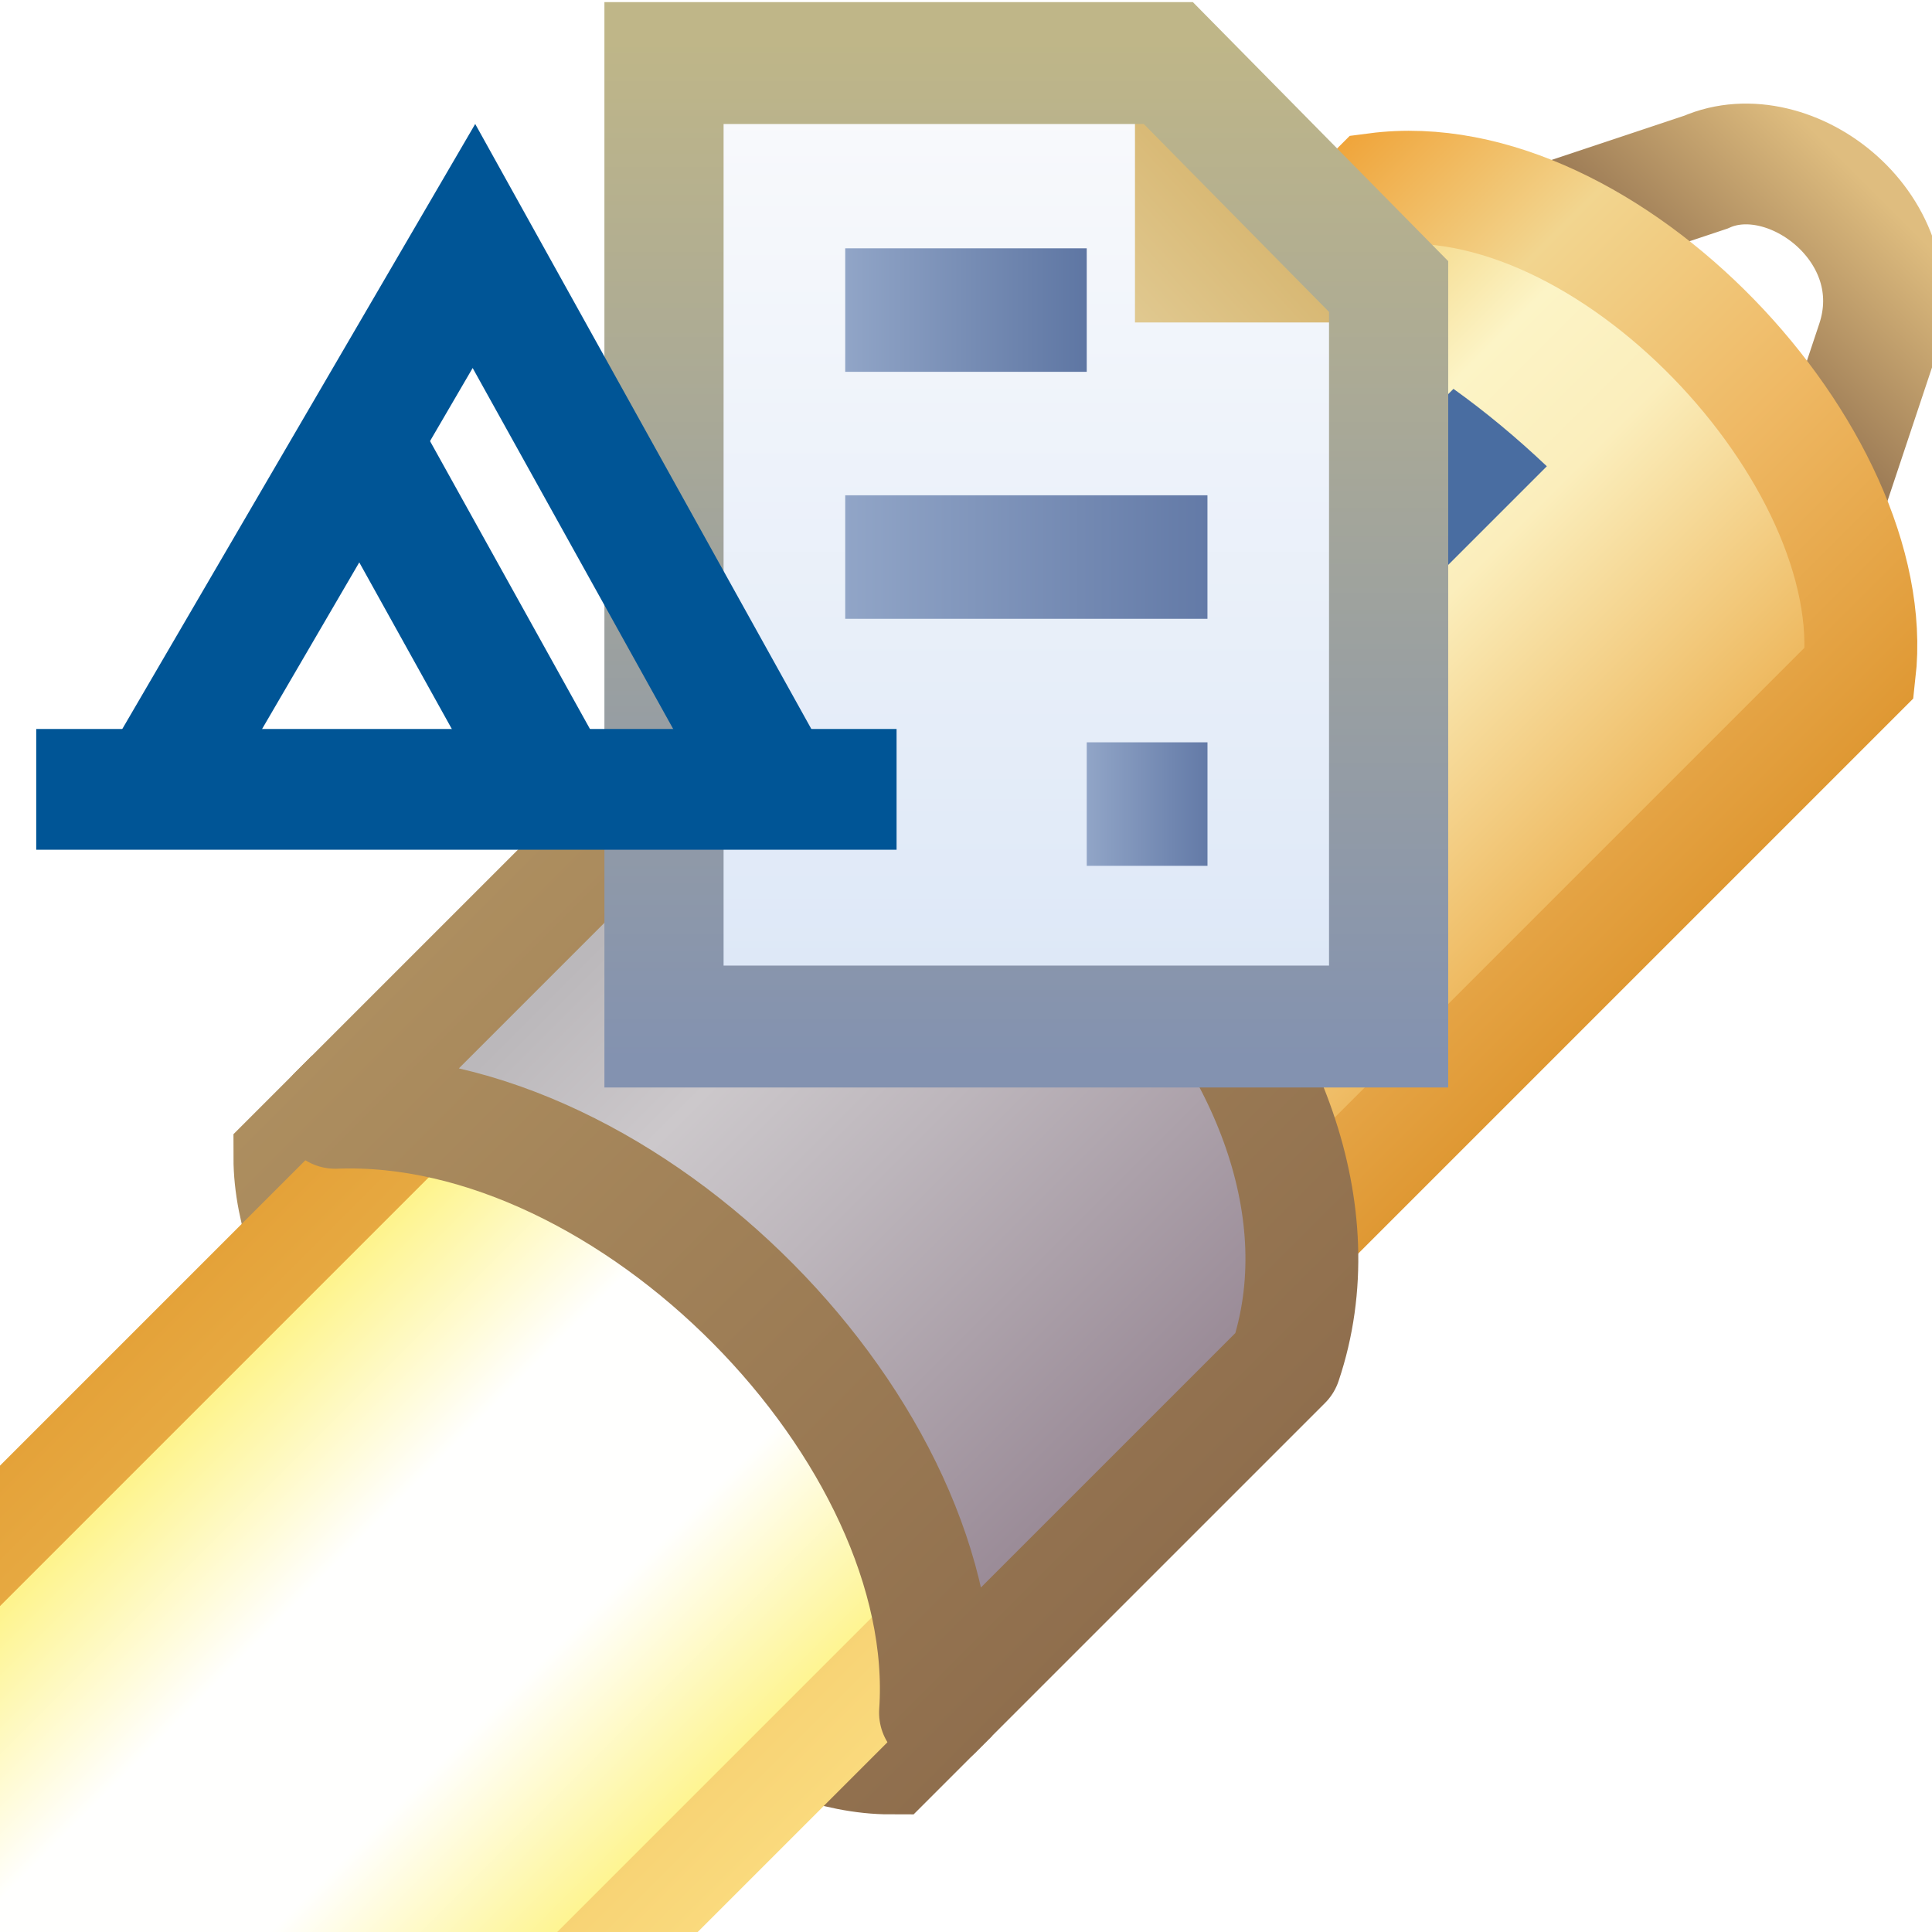
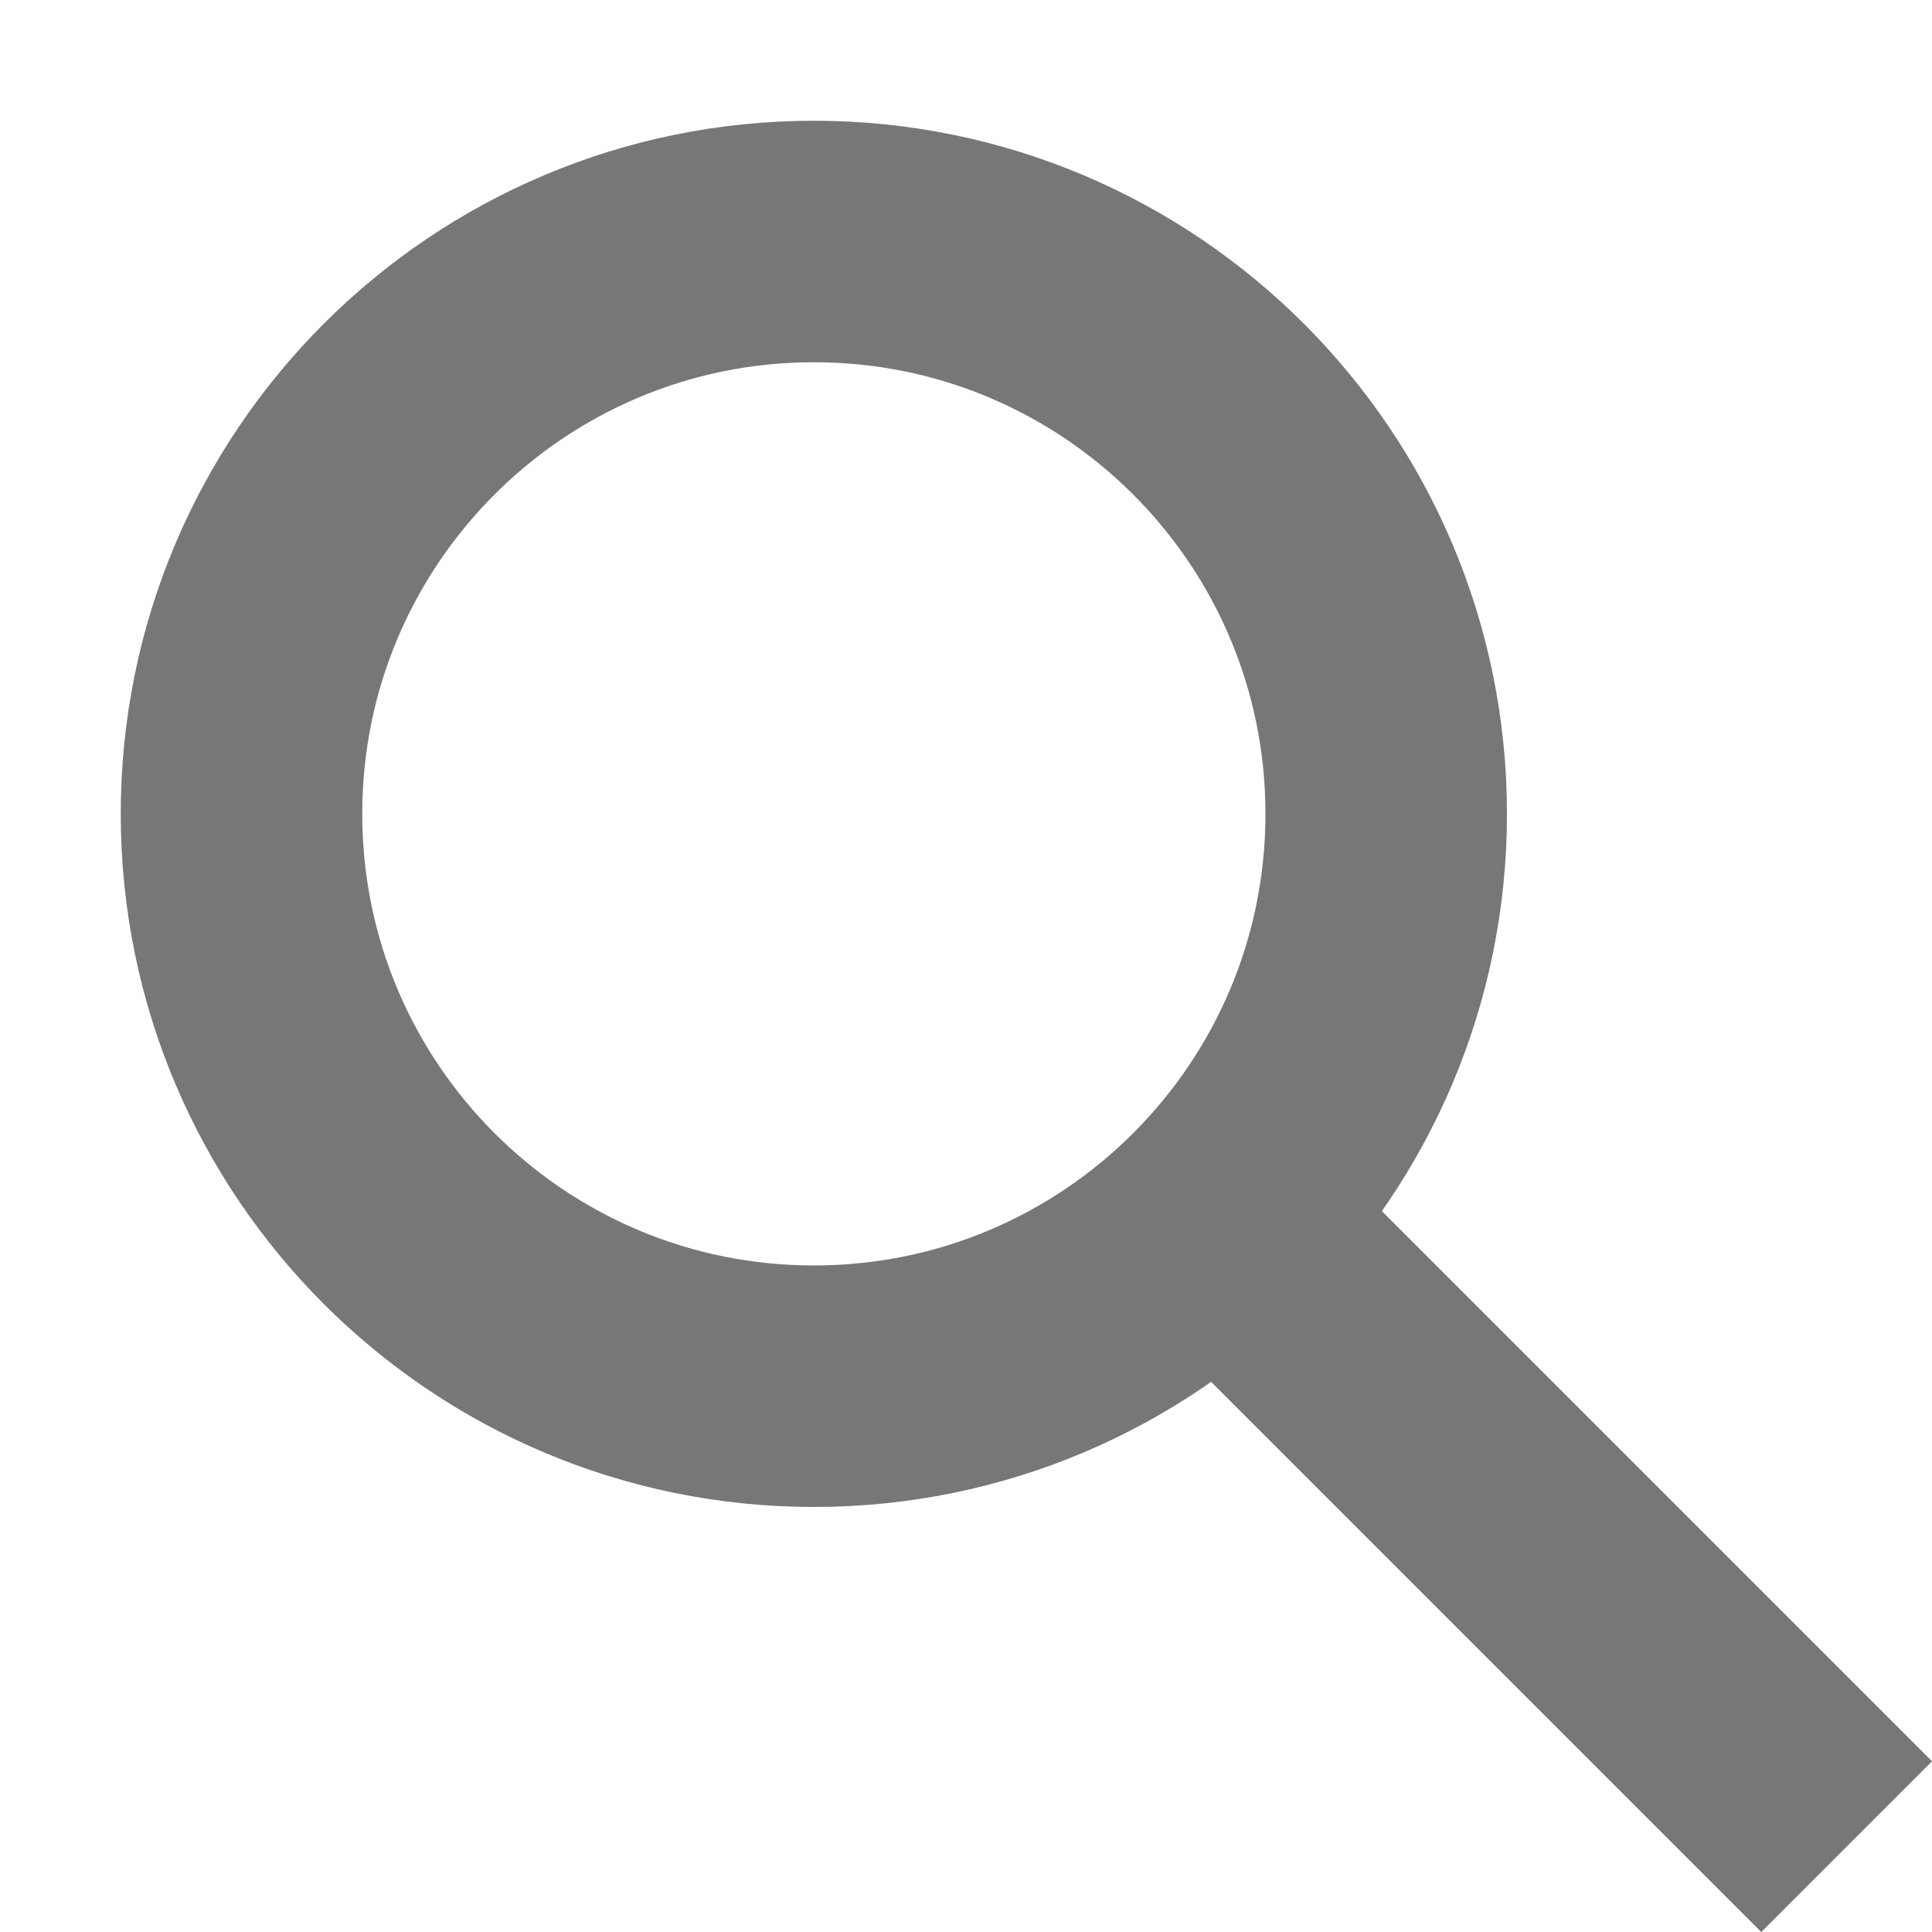
- <svg xmlns="http://www.w3.org/2000/svg" xmlns:xlink="http://www.w3.org/1999/xlink" width="16" height="16" id="svg2" version="1.1">
+ <svg xmlns="http://www.w3.org/2000/svg" xmlns:xlink="http://www.w3.org/1999/xlink" width="16" height="16" id="svg2" version="1.1" xml:space="preserve">
  <defs id="defs4">
-     <linearGradient id="linearGradient5448">
-       <stop style="stop-color:#ad8e5f;stop-opacity:1" offset="0" id="stop5450" />
-       <stop style="stop-color:#8f6e4d;stop-opacity:1" offset="1" id="stop5452" />
+     <linearGradient id="linearGradient3866">
+       <stop id="stop3868" offset="0" style="stop-color:#717188;stop-opacity:1" />
+       <stop id="stop3870" offset="1" style="stop-color:#6b6b6b;stop-opacity:1;" />
    </linearGradient>
-     <linearGradient id="linearGradient5440">
-       <stop style="stop-color:#ad8e5f;stop-opacity:1" offset="0" id="stop5442" />
-       <stop style="stop-color:#8f6e4d;stop-opacity:1" offset="1" id="stop5444" />
+     <linearGradient id="linearGradient3860">
+       <stop id="stop3862" offset="0" style="stop-color:#424242;stop-opacity:1" />
+       <stop id="stop3864" offset="1" style="stop-color:#6b6b6b;stop-opacity:1;" />
    </linearGradient>
-     <linearGradient id="linearGradient5428">
-       <stop style="stop-color:#f0a53b;stop-opacity:1;" offset="0" id="stop5430" />
-       <stop id="stop5438" offset="0.269" style="stop-color:#f2d58f;stop-opacity:1" />
-       <stop id="stop5436" offset="0.604" style="stop-color:#efb965;stop-opacity:1" />
-       <stop style="stop-color:#df9833;stop-opacity:1" offset="1" id="stop5432" />
+     <linearGradient id="linearGradient3852">
+       <stop id="stop3854" offset="0" style="stop-color:#ffffff;stop-opacity:1;" />
+       <stop style="stop-color:#dddddd;stop-opacity:1;" offset="0.666" id="stop3856" />
+       <stop id="stop3858" offset="1" style="stop-color:#464646;stop-opacity:1;" />
    </linearGradient>
-     <linearGradient id="linearGradient5378">
-       <stop id="stop5380" offset="0" style="stop-color:#f4d684;stop-opacity:1" />
-       <stop style="stop-color:#fcf4c6;stop-opacity:1" offset="0.25" id="stop5382" />
-       <stop style="stop-color:#fbeebc;stop-opacity:1" offset="0.5" id="stop5384" />
-       <stop id="stop5386" offset="1" style="stop-color:#eeb960;stop-opacity:1" />
+     <linearGradient id="linearGradient3844">
+       <stop id="stop3846" offset="0" style="stop-color:#ffffff;stop-opacity:1;" />
+       <stop style="stop-color:#dddddd;stop-opacity:1;" offset="0.612" id="stop3848" />
+       <stop id="stop3850" offset="1" style="stop-color:#464646;stop-opacity:1;" />
    </linearGradient>
-     <linearGradient id="linearGradient5351">
-       <stop style="stop-color:#e4a239;stop-opacity:1;" offset="0" id="stop5353" />
-       <stop style="stop-color:#fada7d;stop-opacity:1" offset="1" id="stop5355" />
+     <linearGradient id="linearGradient5328-5">
+       <stop style="stop-color:#ffffff;stop-opacity:1;" offset="0" id="stop5330-9" />
+       <stop id="stop3842" offset="0.5" style="stop-color:#dddddd;stop-opacity:1;" />
+       <stop style="stop-color:#464646;stop-opacity:1;" offset="1" id="stop5332-8" />
    </linearGradient>
-     <linearGradient id="linearGradient5331">
-       <stop style="stop-color:#fef48d;stop-opacity:1" offset="0" id="stop5333" />
-       <stop id="stop5341" offset="0.325" style="stop-color:#fffffe;stop-opacity:1" />
-       <stop id="stop5339" offset="0.664" style="stop-color:#fffffe;stop-opacity:1" />
-       <stop style="stop-color:#fef48d;stop-opacity:1" offset="1" id="stop5335" />
+     <linearGradient id="linearGradient5209-0">
+       <stop style="stop-color:#4c4c4c;stop-opacity:1" offset="0" id="stop5211-9" />
+       <stop style="stop-color:#6b6b6b;stop-opacity:1;" offset="1" id="stop5213-4" />
    </linearGradient>
-     <linearGradient id="linearGradient5206">
-       <stop style="stop-color:#bbb8bb;stop-opacity:1" offset="0" id="stop5208" />
-       <stop id="stop5216" offset="0.25" style="stop-color:#ccc8cb;stop-opacity:1" />
-       <stop id="stop5214" offset="0.5" style="stop-color:#bdb6bc;stop-opacity:1" />
-       <stop style="stop-color:#9b8c98;stop-opacity:1" offset="1" id="stop5210" />
+     <linearGradient y2="6.984" x2="10.008" y1="5" x1="10" gradientTransform="translate(-15.01562,1046.636)" gradientUnits="userSpaceOnUse" id="linearGradient6323-7" xlink:href="#linearGradient5068-6-9" />
+     <linearGradient id="linearGradient5068-6-9">
+       <stop id="stop5070-8-0" offset="0" style="stop-color:#ffffff;stop-opacity:1;" />
+       <stop id="stop5072-3-6" offset="1" style="stop-color:#ffffff;stop-opacity:0;" />
    </linearGradient>
-     <linearGradient id="linearGradient5109">
-       <stop style="stop-color:#906f4e;stop-opacity:1" offset="0" id="stop5111" />
-       <stop style="stop-color:#dfbd7f;stop-opacity:1" offset="1" id="stop5113" />
+     <linearGradient gradientTransform="translate(-15.01562,10.2734)" gradientUnits="userSpaceOnUse" y2="1045.347" x2="12" y1="1043.362" x1="12" id="linearGradient5084-3-3" xlink:href="#linearGradient5068-6-9" />
+     <linearGradient gradientTransform="translate(-15.01562,10.2734)" gradientUnits="userSpaceOnUse" y2="1043.347" x2="15.008" y1="1043.362" x1="13" id="linearGradient5086-8-0" xlink:href="#linearGradient5068-6-9" />
+     <linearGradient gradientTransform="translate(-15.01562,10.2734)" gradientUnits="userSpaceOnUse" y2="1042.362" x2="10.008" y1="1042.362" x1="12" id="linearGradient5082-1-0" xlink:href="#linearGradient5068-6-9" />
+     <linearGradient gradientTransform="translate(-15.01562,10.2734)" gradientUnits="userSpaceOnUse" y2="1041.347" x2="8.008" y1="1041.362" x1="10" id="linearGradient5078-8-2" xlink:href="#linearGradient5068-6-9" />
+     <linearGradient gradientTransform="translate(-15.01562,10.2734)" gradientUnits="userSpaceOnUse" y2="1038.347" x2="10.008" y1="1040.362" x1="10" id="linearGradient5076-5-2" xlink:href="#linearGradient5068-6-9" />
+     <linearGradient gradientTransform="translate(-15.01562,10.2734)" gradientUnits="userSpaceOnUse" y2="1038.347" x2="10.008" y1="1038.362" x1="12" id="linearGradient5074-2-1" xlink:href="#linearGradient5068-6-9" />
+     <linearGradient gradientTransform="translate(-15.01562,10.2734)" gradientUnits="userSpaceOnUse" y2="1043.347" x2="14" y1="1041.362" x1="14" id="linearGradient5088-1-4" xlink:href="#linearGradient5068-6-9" />
+     <radialGradient xlink:href="#linearGradient4528-9-5-7-9" id="radialGradient3091-1-9-6" gradientUnits="userSpaceOnUse" gradientTransform="matrix(1.850818,-8.813921e-6,8.4531434e-6,1.775059,644.2498,572.6361)" cx="-757.205" cy="-738.838" fx="-757.205" fy="-738.838" r="3.48" />
+     <linearGradient id="linearGradient4528-9-5-7-9">
+       <stop style="stop-color:#e0c576;stop-opacity:1;" offset="0" id="stop4530-0-5-0-5" />
+       <stop style="stop-color:#9e7916;stop-opacity:1" offset="1" id="stop4532-7-9-3-3" />
    </linearGradient>
-     <linearGradient xlink:href="#linearGradient5109" id="linearGradient5368" gradientUnits="userSpaceOnUse" gradientTransform="translate(1.3742784e-7,-0.01182114)" x1="29.715" y1="1041.326" x2="29.715" y2="1039.139" />
-     <linearGradient xlink:href="#linearGradient5378" id="linearGradient5370" gradientUnits="userSpaceOnUse" x1="27.01" y1="1046.132" x2="32.177" y2="1046.132" />
-     <linearGradient xlink:href="#linearGradient5331" id="linearGradient5372" gradientUnits="userSpaceOnUse" x1="26.881" y1="1056.969" x2="32.472" y2="1056.969" />
-     <linearGradient xlink:href="#linearGradient5351" id="linearGradient5374" gradientUnits="userSpaceOnUse" x1="25.982" y1="1056.969" x2="33.276" y2="1056.969" />
-     <linearGradient xlink:href="#linearGradient5206" id="linearGradient5376" gradientUnits="userSpaceOnUse" gradientTransform="translate(1.3742784e-7,-4.4137428e-5)" x1="26.452" y1="1052.004" x2="32.842" y2="1052.004" />
-     <linearGradient xlink:href="#linearGradient5428" id="linearGradient5434" x1="26.107" y1="1045.95" x2="33.163" y2="1045.95" gradientUnits="userSpaceOnUse" />
-     <linearGradient xlink:href="#linearGradient5440" id="linearGradient5446" x1="25.367" y1="1051.407" x2="33.89" y2="1051.407" gradientUnits="userSpaceOnUse" />
-     <linearGradient xlink:href="#linearGradient5448" id="linearGradient5454" x1="25.368" y1="1054.82" x2="33.89" y2="1054.82" gradientUnits="userSpaceOnUse" />
-     <linearGradient xlink:href="#linearGradient4994-6-0" id="linearGradient3665" gradientUnits="userSpaceOnUse" gradientTransform="matrix(2.150283,0,0,2.150283,482.8254,-1883.03)" x1="9.895" y1="1039.153" x2="9.895" y2="1051.838" />
-     <linearGradient id="linearGradient4994-6-0">
-       <stop style="stop-color:#f9fafc;stop-opacity:1;" offset="0" id="stop4996-1-2" />
-       <stop style="stop-color:#dce7f7;stop-opacity:1" offset="1" id="stop4998-89-4" />
+     <linearGradient xlink:href="#linearGradient6281-8-0-1-6-6-4-2" id="linearGradient3093-5-2-7" gradientUnits="userSpaceOnUse" gradientTransform="matrix(2.319989,0,0,2.319989,10.19969,1043.185)" x1="0.938" y1="4.844" x2="0.938" y2="7.549" />
+     <linearGradient id="linearGradient6281-8-0-1-6-6-4-2">
+       <stop id="stop6283-0-2-2-1-2-0-1" offset="0" style="stop-color:#f7f9fb;stop-opacity:1" />
+       <stop id="stop6285-5-0-9-7-6-9-9" offset="1" style="stop-color:#ffd680;stop-opacity:1" />
    </linearGradient>
-     <linearGradient xlink:href="#linearGradient4894-6-3" id="linearGradient3667" gradientUnits="userSpaceOnUse" gradientTransform="matrix(2.162458,0,0,2.199103,491.333,-1933.802)" x1="7.999" y1="1042.231" x2="9.987" y2="1040.33" />
-     <linearGradient id="linearGradient4894-6-3">
-       <stop style="stop-color:#e0c88f;stop-opacity:1" offset="0" id="stop4896-8-9" />
-       <stop style="stop-color:#d5b269;stop-opacity:1" offset="1" id="stop4898-5-0" />
+     <radialGradient xlink:href="#linearGradient3844-6" id="radialGradient5366-0-9" gradientUnits="userSpaceOnUse" gradientTransform="matrix(0.3089145,0.02433326,-0.0270668,0.331368,5.462803,1.717133)" cx="7.738" cy="2.433" fx="7.738" fy="2.433" r="2.35" />
+     <linearGradient id="linearGradient3844-6">
+       <stop id="stop3846-3" offset="0" style="stop-color:#ffffff;stop-opacity:1;" />
+       <stop style="stop-color:#dddddd;stop-opacity:1;" offset="0.612" id="stop3848-7" />
+       <stop id="stop3850-1" offset="1" style="stop-color:#464646;stop-opacity:1;" />
    </linearGradient>
-     <linearGradient xlink:href="#linearGradient4902-3-2" id="linearGradient3669" gradientUnits="userSpaceOnUse" gradientTransform="matrix(2.135376,0,0,2.157049,482.8645,-1890.056)" x1="10.545" y1="1038.578" x2="10.545" y2="1052.323" />
-     <linearGradient id="linearGradient4902-3-2">
-       <stop style="stop-color:#bfb688;stop-opacity:1" offset="0" id="stop4904-2-2" />
-       <stop style="stop-color:#8392b0;stop-opacity:1" offset="1" id="stop4906-2-7" />
+     <linearGradient xlink:href="#linearGradient3860-2" id="linearGradient5368-1-5" gradientUnits="userSpaceOnUse" x1="7.83" y1="5.575" x2="7.802" y2="1.931" />
+     <linearGradient id="linearGradient3860-2">
+       <stop id="stop3862-3" offset="0" style="stop-color:#424242;stop-opacity:1" />
+       <stop id="stop3864-4" offset="1" style="stop-color:#6b6b6b;stop-opacity:1;" />
    </linearGradient>
-     <linearGradient xlink:href="#linearGradient4877-6" id="linearGradient3671" gradientUnits="userSpaceOnUse" gradientTransform="matrix(1.795066,0,0,3.54694,487.4042,-3344.419)" x1="7.007" y1="1043.857" x2="11" y2="1043.857" />
-     <linearGradient id="linearGradient4877-6">
-       <stop id="stop4879-1" offset="0" style="stop-color:#91a5c7;stop-opacity:1;" />
-       <stop id="stop4881-4" offset="1" style="stop-color:#5e76a3;stop-opacity:1" />
+     <radialGradient xlink:href="#linearGradient3844-0" id="radialGradient5366-0-5" gradientUnits="userSpaceOnUse" gradientTransform="matrix(0.3089145,0.02433326,-0.0270668,0.331368,5.462803,1.717133)" cx="7.738" cy="2.433" fx="7.738" fy="2.433" r="2.35" />
+     <linearGradient id="linearGradient3844-0">
+       <stop id="stop3846-36" offset="0" style="stop-color:#ffffff;stop-opacity:1;" />
+       <stop style="stop-color:#dddddd;stop-opacity:1;" offset="0.612" id="stop3848-6" />
+       <stop id="stop3850-5" offset="1" style="stop-color:#464646;stop-opacity:1;" />
    </linearGradient>
-     <linearGradient xlink:href="#linearGradient5147-4" id="linearGradient3673" gradientUnits="userSpaceOnUse" gradientTransform="matrix(1.537465,0,0,3.54694,489.2092,-3351.439)" x1="7.007" y1="1047.857" x2="14" y2="1047.857" />
-     <linearGradient id="linearGradient5147-4">
-       <stop id="stop5149-5" offset="0" style="stop-color:#91a5c7;stop-opacity:1;" />
-       <stop id="stop5151-5" offset="1" style="stop-color:#637aa7;stop-opacity:1" />
+     <linearGradient xlink:href="#linearGradient3860-0" id="linearGradient5368-1-0" gradientUnits="userSpaceOnUse" x1="7.83" y1="5.575" x2="7.802" y2="1.931" />
+     <linearGradient id="linearGradient3860-0">
+       <stop id="stop3862-6" offset="0" style="stop-color:#424242;stop-opacity:1" />
+       <stop id="stop3864-0" offset="1" style="stop-color:#6b6b6b;stop-opacity:1;" />
    </linearGradient>
-     <linearGradient id="linearGradient5141-4">
-       <stop id="stop5143-8" offset="0" style="stop-color:#91a5c7;stop-opacity:1;" />
-       <stop id="stop5145-8" offset="1" style="stop-color:#637aa7;stop-opacity:1" />
+     <radialGradient xlink:href="#linearGradient3844-8" id="radialGradient5366-0-7" gradientUnits="userSpaceOnUse" gradientTransform="matrix(0.3089145,0.02433326,-0.0270668,0.331368,5.462803,1.717133)" cx="7.738" cy="2.433" fx="7.738" fy="2.433" r="2.35" />
+     <linearGradient id="linearGradient3844-8">
+       <stop id="stop3846-1" offset="0" style="stop-color:#ffffff;stop-opacity:1;" />
+       <stop style="stop-color:#dddddd;stop-opacity:1;" offset="0.612" id="stop3848-4" />
+       <stop id="stop3850-19" offset="1" style="stop-color:#464646;stop-opacity:1;" />
    </linearGradient>
-     <linearGradient y2="1049.857" x2="14" y1="1049.857" x1="7.007" gradientTransform="matrix(0.5124883,0,0,3.54694,503.5589,-3351.365)" gradientUnits="userSpaceOnUse" id="linearGradient3115" xlink:href="#linearGradient5141-4" />
+     <linearGradient xlink:href="#linearGradient3860-4" id="linearGradient5368-1-8" gradientUnits="userSpaceOnUse" x1="7.83" y1="5.575" x2="7.802" y2="1.931" />
+     <linearGradient id="linearGradient3860-4">
+       <stop id="stop3862-30" offset="0" style="stop-color:#424242;stop-opacity:1" />
+       <stop id="stop3864-9" offset="1" style="stop-color:#6b6b6b;stop-opacity:1;" />
+     </linearGradient>
+     <radialGradient xlink:href="#linearGradient3844-3" id="radialGradient5366-0-8" gradientUnits="userSpaceOnUse" gradientTransform="matrix(0.3089145,0.02433326,-0.0270668,0.331368,5.462803,1.717133)" cx="7.738" cy="2.433" fx="7.738" fy="2.433" r="2.35" />
+     <linearGradient id="linearGradient3844-3">
+       <stop id="stop3846-7" offset="0" style="stop-color:#ffffff;stop-opacity:1;" />
+       <stop style="stop-color:#dddddd;stop-opacity:1;" offset="0.612" id="stop3848-3" />
+       <stop id="stop3850-3" offset="1" style="stop-color:#464646;stop-opacity:1;" />
+     </linearGradient>
+     <linearGradient xlink:href="#linearGradient3860-9" id="linearGradient5368-1-7" gradientUnits="userSpaceOnUse" x1="7.83" y1="5.575" x2="7.802" y2="1.931" />
+     <linearGradient id="linearGradient3860-9">
+       <stop id="stop3862-5" offset="0" style="stop-color:#424242;stop-opacity:1" />
+       <stop id="stop3864-2" offset="1" style="stop-color:#6b6b6b;stop-opacity:1;" />
+     </linearGradient>
+     <radialGradient xlink:href="#linearGradient3852-6" id="radialGradient5374-4-8" gradientUnits="userSpaceOnUse" gradientTransform="matrix(0.3588271,-0.01458857,0.01251176,0.4053733,4.98387,2.107159)" cx="7.727" cy="2.862" fx="7.727" fy="2.862" r="2.35" />
+     <linearGradient id="linearGradient3852-6">
+       <stop id="stop3854-9" offset="0" style="stop-color:#ffffff;stop-opacity:1;" />
+       <stop style="stop-color:#dddddd;stop-opacity:1;" offset="0.666" id="stop3856-8" />
+       <stop id="stop3858-2" offset="1" style="stop-color:#464646;stop-opacity:1;" />
+     </linearGradient>
+     <linearGradient xlink:href="#linearGradient3866-8" id="linearGradient5376-4-1" gradientUnits="userSpaceOnUse" x1="7.845" y1="5.653" x2="7.845" y2="1.018" />
+     <linearGradient id="linearGradient3866-8">
+       <stop id="stop3868-1" offset="0" style="stop-color:#717188;stop-opacity:1" />
+       <stop id="stop3870-1" offset="1" style="stop-color:#6b6b6b;stop-opacity:1;" />
+     </linearGradient>
+     <linearGradient y2="1.018" x2="7.845" y1="5.653" x1="7.845" gradientUnits="userSpaceOnUse" id="linearGradient4515" xlink:href="#linearGradient3866-8" />
+     <radialGradient xlink:href="#linearGradient3852-4" id="radialGradient5374-4-7" gradientUnits="userSpaceOnUse" gradientTransform="matrix(0.3588271,-0.01458857,0.01251176,0.4053733,4.98387,2.107159)" cx="7.93" cy="1.786" fx="7.93" fy="1.786" r="2.35" />
+     <linearGradient id="linearGradient3852-4">
+       <stop id="stop3854-0" offset="0" style="stop-color:#ffffff;stop-opacity:1;" />
+       <stop style="stop-color:#dddddd;stop-opacity:1;" offset="0.666" id="stop3856-5" />
+       <stop id="stop3858-8" offset="1" style="stop-color:#464646;stop-opacity:1;" />
+     </linearGradient>
+     <linearGradient xlink:href="#linearGradient3866-7" id="linearGradient5376-4-6" gradientUnits="userSpaceOnUse" x1="7.845" y1="5.653" x2="7.845" y2="1.018" />
+     <linearGradient id="linearGradient3866-7">
+       <stop id="stop3868-0" offset="0" style="stop-color:#717188;stop-opacity:1" />
+       <stop id="stop3870-7" offset="1" style="stop-color:#6b6b6b;stop-opacity:1;" />
+     </linearGradient>
+     <radialGradient xlink:href="#linearGradient3852-5" id="radialGradient5374-4-3" gradientUnits="userSpaceOnUse" gradientTransform="matrix(0.3588271,-0.01458857,0.01251176,0.4053733,4.98387,2.107159)" cx="7.93" cy="1.786" fx="7.93" fy="1.786" r="2.35" />
+     <linearGradient id="linearGradient3852-5">
+       <stop id="stop3854-1" offset="0" style="stop-color:#ffffff;stop-opacity:1;" />
+       <stop style="stop-color:#dddddd;stop-opacity:1;" offset="0.666" id="stop3856-6" />
+       <stop id="stop3858-4" offset="1" style="stop-color:#464646;stop-opacity:1;" />
+     </linearGradient>
+     <linearGradient xlink:href="#linearGradient3866-3" id="linearGradient5376-4-0" gradientUnits="userSpaceOnUse" x1="7.845" y1="5.653" x2="7.845" y2="1.018" />
+     <linearGradient id="linearGradient3866-3">
+       <stop id="stop3868-6" offset="0" style="stop-color:#717188;stop-opacity:1" />
+       <stop id="stop3870-4" offset="1" style="stop-color:#6b6b6b;stop-opacity:1;" />
+     </linearGradient>
+     <radialGradient xlink:href="#linearGradient5328-5-9" id="radialGradient5370-9-4" gradientUnits="userSpaceOnUse" gradientTransform="matrix(0.3755342,-2.0140452e-8,1.7614747e-8,0.4029783,4.907933,2.193229)" cx="7.938" cy="3.452" fx="7.938" fy="3.452" r="2.35" />
+     <linearGradient id="linearGradient5328-5-9">
+       <stop style="stop-color:#ffffff;stop-opacity:1;" offset="0" id="stop5330-9-7" />
+       <stop id="stop3842-2" offset="0.5" style="stop-color:#dddddd;stop-opacity:1;" />
+       <stop style="stop-color:#464646;stop-opacity:1;" offset="1" id="stop5332-8-3" />
+     </linearGradient>
+     <linearGradient xlink:href="#linearGradient5209-0-2" id="linearGradient5372-5-0" gradientUnits="userSpaceOnUse" x1="7.83" y1="5.968" x2="7.889" y2="3.584" />
+     <linearGradient id="linearGradient5209-0-2">
+       <stop style="stop-color:#4c4c4c;stop-opacity:1" offset="0" id="stop5211-9-4" />
+       <stop style="stop-color:#6b6b6b;stop-opacity:1;" offset="1" id="stop5213-4-2" />
+     </linearGradient>
+     <radialGradient xlink:href="#linearGradient5328-5-4" id="radialGradient5370-9-6" gradientUnits="userSpaceOnUse" gradientTransform="matrix(0.3755342,-2.0140452e-8,1.7614747e-8,0.4029783,4.907933,2.193229)" cx="7.938" cy="3.452" fx="7.938" fy="3.452" r="2.35" />
+     <linearGradient id="linearGradient5328-5-4">
+       <stop style="stop-color:#ffffff;stop-opacity:1;" offset="0" id="stop5330-9-9" />
+       <stop id="stop3842-7" offset="0.5" style="stop-color:#dddddd;stop-opacity:1;" />
+       <stop style="stop-color:#464646;stop-opacity:1;" offset="1" id="stop5332-8-0" />
+     </linearGradient>
+     <linearGradient xlink:href="#linearGradient5209-0-7" id="linearGradient5372-5-6" gradientUnits="userSpaceOnUse" x1="7.83" y1="5.968" x2="7.889" y2="3.584" />
+     <linearGradient id="linearGradient5209-0-7">
+       <stop style="stop-color:#4c4c4c;stop-opacity:1" offset="0" id="stop5211-9-9" />
+       <stop style="stop-color:#6b6b6b;stop-opacity:1;" offset="1" id="stop5213-4-4" />
+     </linearGradient>
+     <linearGradient id="linearGradient10798-1-9-3-7-1-15-1-7-6-1">
+       <stop style="stop-color:#4f9e55;stop-opacity:1" offset="0" id="stop10800-5-2-1-8-2-8-1-7-3-7" />
+       <stop id="stop10806-6-8-5-3-2-95-0-5-4-8" offset="0.5" style="stop-color:#3c8d49;stop-opacity:1;" />
+       <stop style="stop-color:#a4e173;stop-opacity:1;" offset="1" id="stop10802-1-5-3-0-2-0-9-8-4-3" />
+     </linearGradient>
  </defs>
  <g id="layer1" style="display:inline" transform="translate(0,-1036.362)">
-     <g style="display:inline" id="g8472" transform="matrix(0.9346781,0,0,0.9346781,-14.57181,69.04451)">
-       <g transform="translate(15.60054,0)" id="g8421">
-         <g id="g5359" transform="matrix(0.7071068,0.7071068,-0.7071068,0.7071068,730.3451,280.8071)">
-           <path id="rect4221-4" d="m 28.565,1040.07 -1.07,2.14 4.28,0 -1.07,-2.14 c -0.473,-0.948 -1.844,-0.762 -2.14,0 z" style="fill:none;stroke:url(#linearGradient5368);stroke-width:1.07;stroke-miterlimit:4;stroke-opacity:1;stroke-dasharray:none;display:inline" />
-           <path id="rect4221" d="m 26.607,1042.243 c 1.259,-1.638 4.858,-1.505 6.056,0 l 0,8.592 -6.056,0 z" style="fill:url(#linearGradient5370);fill-opacity:1;stroke:url(#linearGradient5434);stroke-opacity:1" />
-           <path id="path5028" d="m 29.412,1042.908 c -0.368,0.01 -0.727,0.043 -1.07,0.1 l 0,2.407 c 0.343,-0.057 0.701,-0.09 1.07,-0.1 z" style="font-size:medium;font-style:normal;font-variant:normal;font-weight:normal;font-stretch:normal;text-indent:0;text-align:start;text-decoration:none;line-height:normal;letter-spacing:normal;word-spacing:normal;text-transform:none;direction:ltr;block-progression:tb;writing-mode:lr-tb;text-anchor:start;baseline-shift:baseline;color:#000000;fill:#496da1;fill-opacity:1;stroke:none;stroke-width:1px;marker:none;visibility:visible;display:inline;overflow:visible;enable-background:accumulate;font-family:Sans;-inkscape-font-specification:Sans" />
-           <path id="rect4221-7-1" d="m 29.646,1053.51 c -1.547,0 -3.097,0.355 -3.778,1.036 l 0,0.568 c 1.362,1.362 6.179,1.344 7.523,0 l 0,-0.568 c -0.672,-0.672 -2.198,-1.034 -3.745,-1.036 z" style="fill:#ffffc9;fill-opacity:1;stroke:url(#linearGradient5454);stroke-width:1;stroke-opacity:1;display:inline" />
-           <path id="rect4221-7-1-2" d="m 26.422,1052.42 0,12.126 6.413,0 0,-12.126 z" style="fill:url(#linearGradient5372);fill-opacity:1;stroke:url(#linearGradient5374);stroke-width:0.88;stroke-opacity:1;display:inline" />
-           <path id="rect4221-7" d="m 25.868,1050.167 0,4.38 c 1.778,-1.919 5.896,-1.867 7.523,0 l 0,-4.38 c -1.258,-2.537 -6.051,-2.528 -7.523,0 z" style="fill:url(#linearGradient5376);fill-opacity:1;stroke:url(#linearGradient5446);stroke-width:1;stroke-linejoin:round;stroke-miterlimit:3;stroke-opacity:1;stroke-dasharray:none;display:inline" />
-         </g>
-         <g style="display:inline" id="g3657" transform="matrix(0.2985237,0,0,0.3053453,-141.7778,928.3301)">
-           <path id="rect4001-3-3" d="m 494.646,350.908 15.073,0 6.584,6.465 0,21.405 -21.657,0 z" style="fill:url(#linearGradient3665);fill-opacity:1;stroke:none;display:inline" />
-           <path id="path4884-7" d="m 508.582,349.838 0,8.601 8.601,0 z" style="fill:url(#linearGradient3667);fill-opacity:1;stroke:none;display:inline" />
-           <path id="rect4001-9" d="m 494.603,350.911 14.968,0 6.539,6.485 0,21.473 -21.507,0 z" style="fill:none;stroke:url(#linearGradient3669);stroke-width:3.537;stroke-linecap:butt;stroke-linejoin:miter;stroke-miterlimit:4;stroke-opacity:1;stroke-dashoffset:0;display:inline" />
-           <rect y="356.287" x="499.982" height="3.584" width="7.168" id="rect4001-1" style="fill:url(#linearGradient3671);fill-opacity:1;stroke:none;display:inline" />
-           <rect y="363.454" x="499.982" height="3.584" width="10.751" id="rect4001-1-7-4" style="fill:url(#linearGradient3673);fill-opacity:1;stroke:none;display:inline" />
-           <rect y="370.622" x="507.15" height="3.584" width="3.584" id="rect4001-1-7-4-0" style="fill:url(#linearGradient3115);fill-opacity:1;stroke:none;display:inline" />
-         </g>
-         <g style="display:inline" id="g3232" transform="matrix(0.1492669,0,0,0.1492669,-53.85862,981.7785)">
-           <path id="path3887" d="m 370.069,402.876 18.815,-32.254 17.919,32.254" style="fill:none;stroke:#005596;stroke-width:7.168;stroke-linecap:butt;stroke-linejoin:miter;stroke-miterlimit:4;stroke-opacity:1;stroke-dasharray:none" />
-           <path id="path3115" d="m 362.902,402.876 51.069,10e-6" style="fill:none;stroke:#005596;stroke-width:7.168;stroke-linecap:butt;stroke-linejoin:miter;stroke-miterlimit:4;stroke-opacity:1;stroke-dasharray:none" />
-           <path id="path3887-6" d="m 381.717,381.374 12.543,22.578" style="fill:none;stroke:#005596;stroke-width:7.168;stroke-linecap:butt;stroke-linejoin:miter;stroke-miterlimit:4;stroke-opacity:1;stroke-dasharray:none;display:inline" />
-         </g>
-       </g>
-     </g>
+     <circle style="fill:none;stroke:#777777;stroke-width:2;stroke-linecap:round;stroke-dasharray:none;stroke-opacity:1;paint-order:markers stroke fill" id="path1" cx="6.74" cy="1043.102" r="4.74" />
+     <path style="fill:none;stroke:#777777;stroke-width:2;stroke-linecap:square;stroke-dasharray:none;stroke-opacity:1;paint-order:markers stroke fill" d="m 10.164,1046.526 4.422,4.422" id="path2" />
  </g>
</svg>
